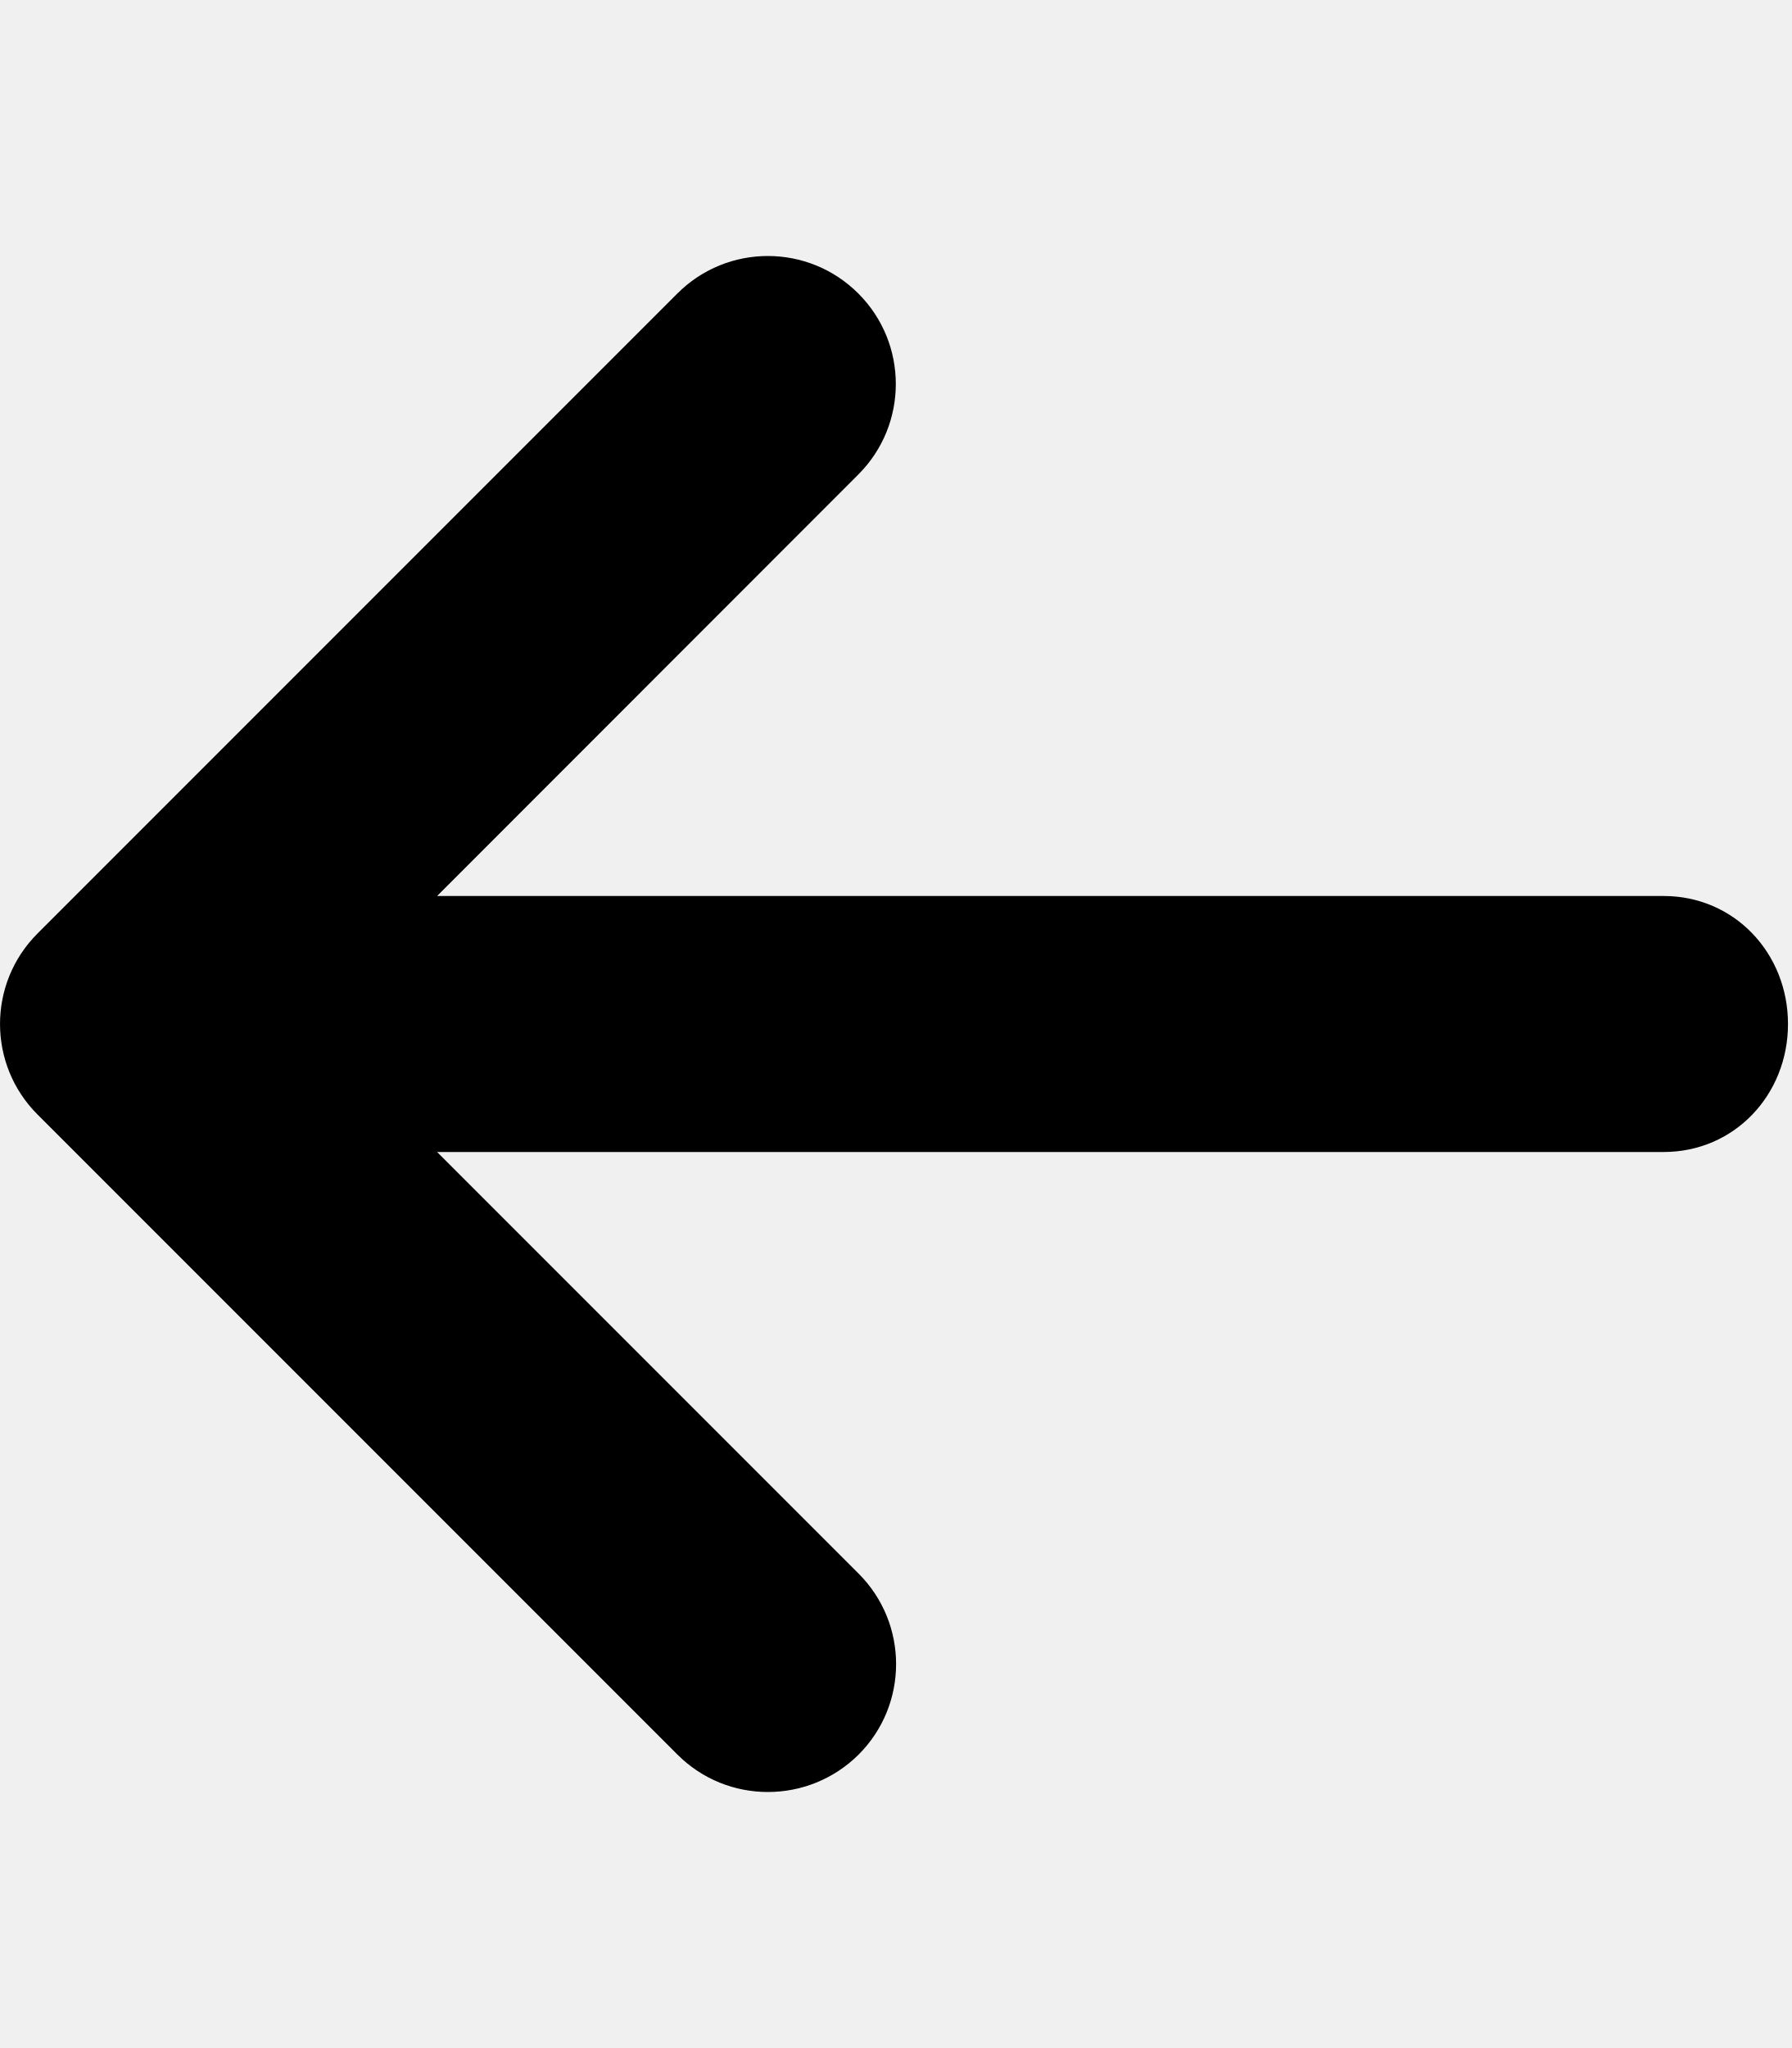
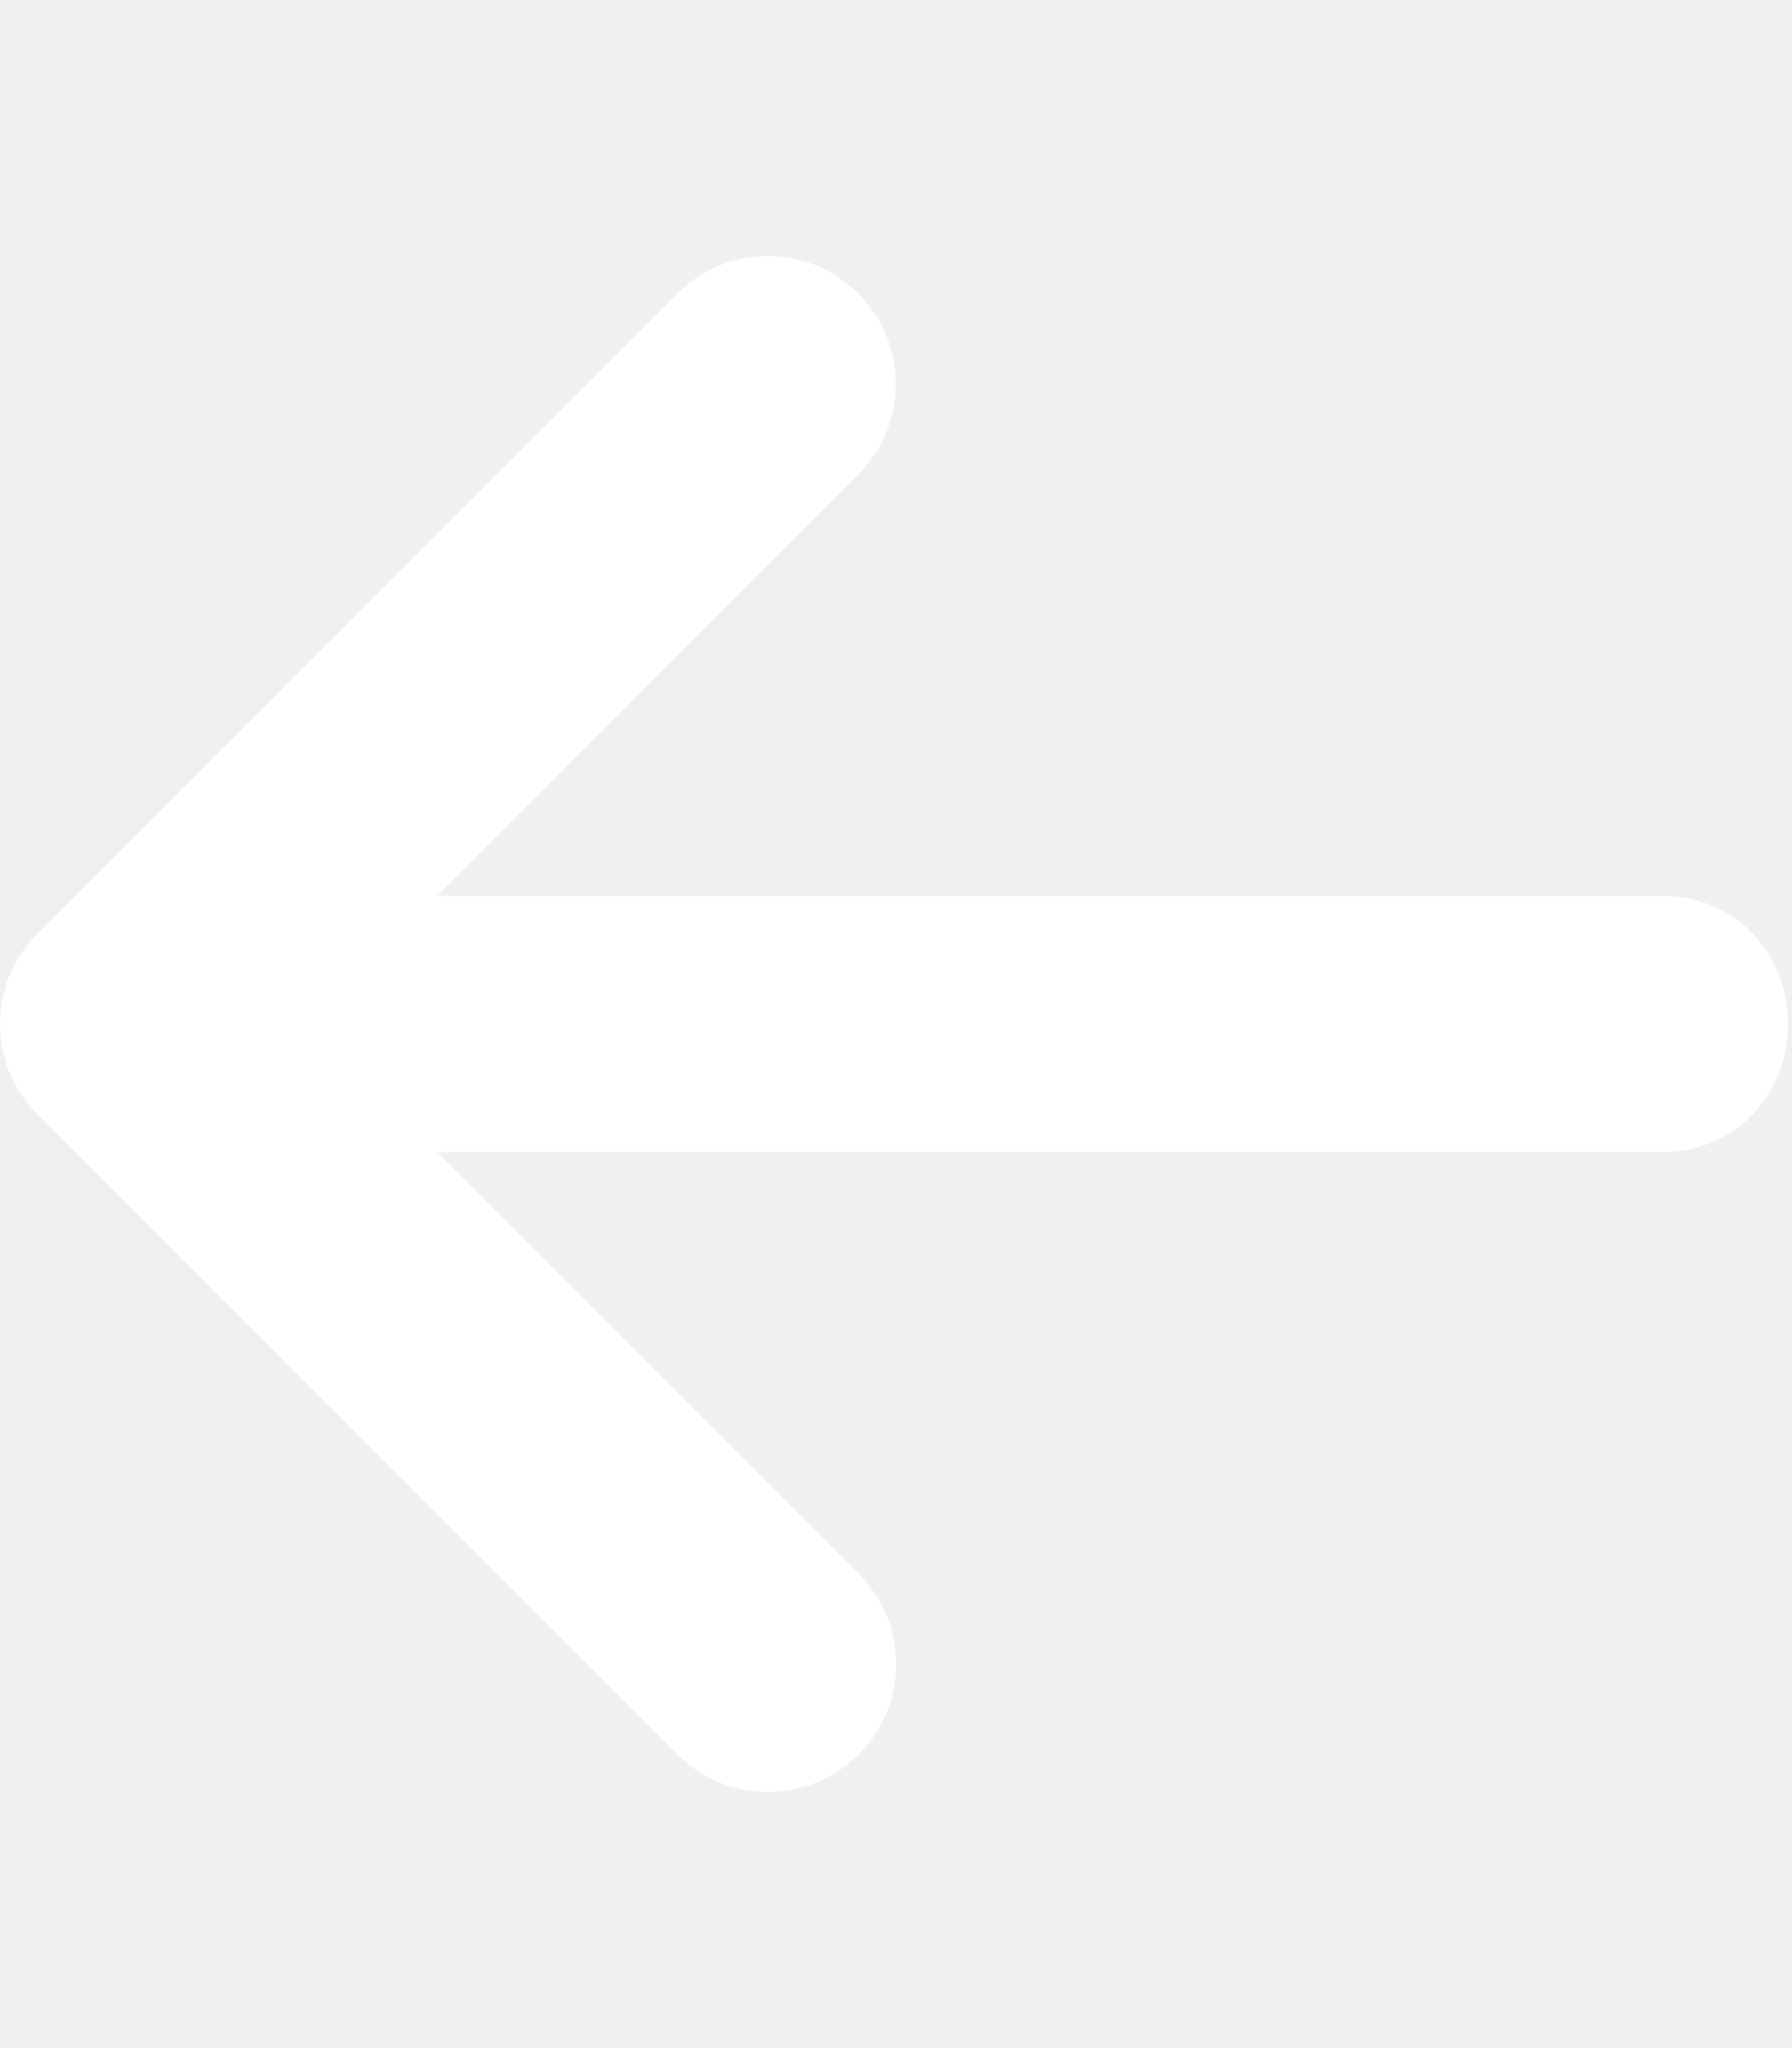
<svg xmlns="http://www.w3.org/2000/svg" viewBox="0 0 448 512">
-   <path d="M447.1 256C447.1 273.7 433.7 288 416 288H109.3l105.4 105.4c12.5 12.5 12.5 32.75 0 45.25C208.4 444.9 200.2 448 192 448s-16.38-3.125-22.62-9.375l-160-160c-12.5-12.5-12.5-32.75 0-45.25l160-160c12.5-12.5 32.75-12.5 45.25 0s12.5 32.75 0 45.25L109.3 224H416C433.7 224 447.1 238.3 447.1 256z" />
+   <path fill="#ffffff" d="M447.1 256C447.1 273.7 433.7 288 416 288H109.3l105.4 105.4c12.5 12.5 12.5 32.75 0 45.25C208.4 444.9 200.2 448 192 448s-16.38-3.125-22.62-9.375l-160-160c-12.5-12.5-12.5-32.75 0-45.25l160-160c12.5-12.5 32.75-12.5 45.25 0s12.5 32.75 0 45.25L109.3 224H416C433.7 224 447.1 238.3 447.1 256z" />
</svg>
